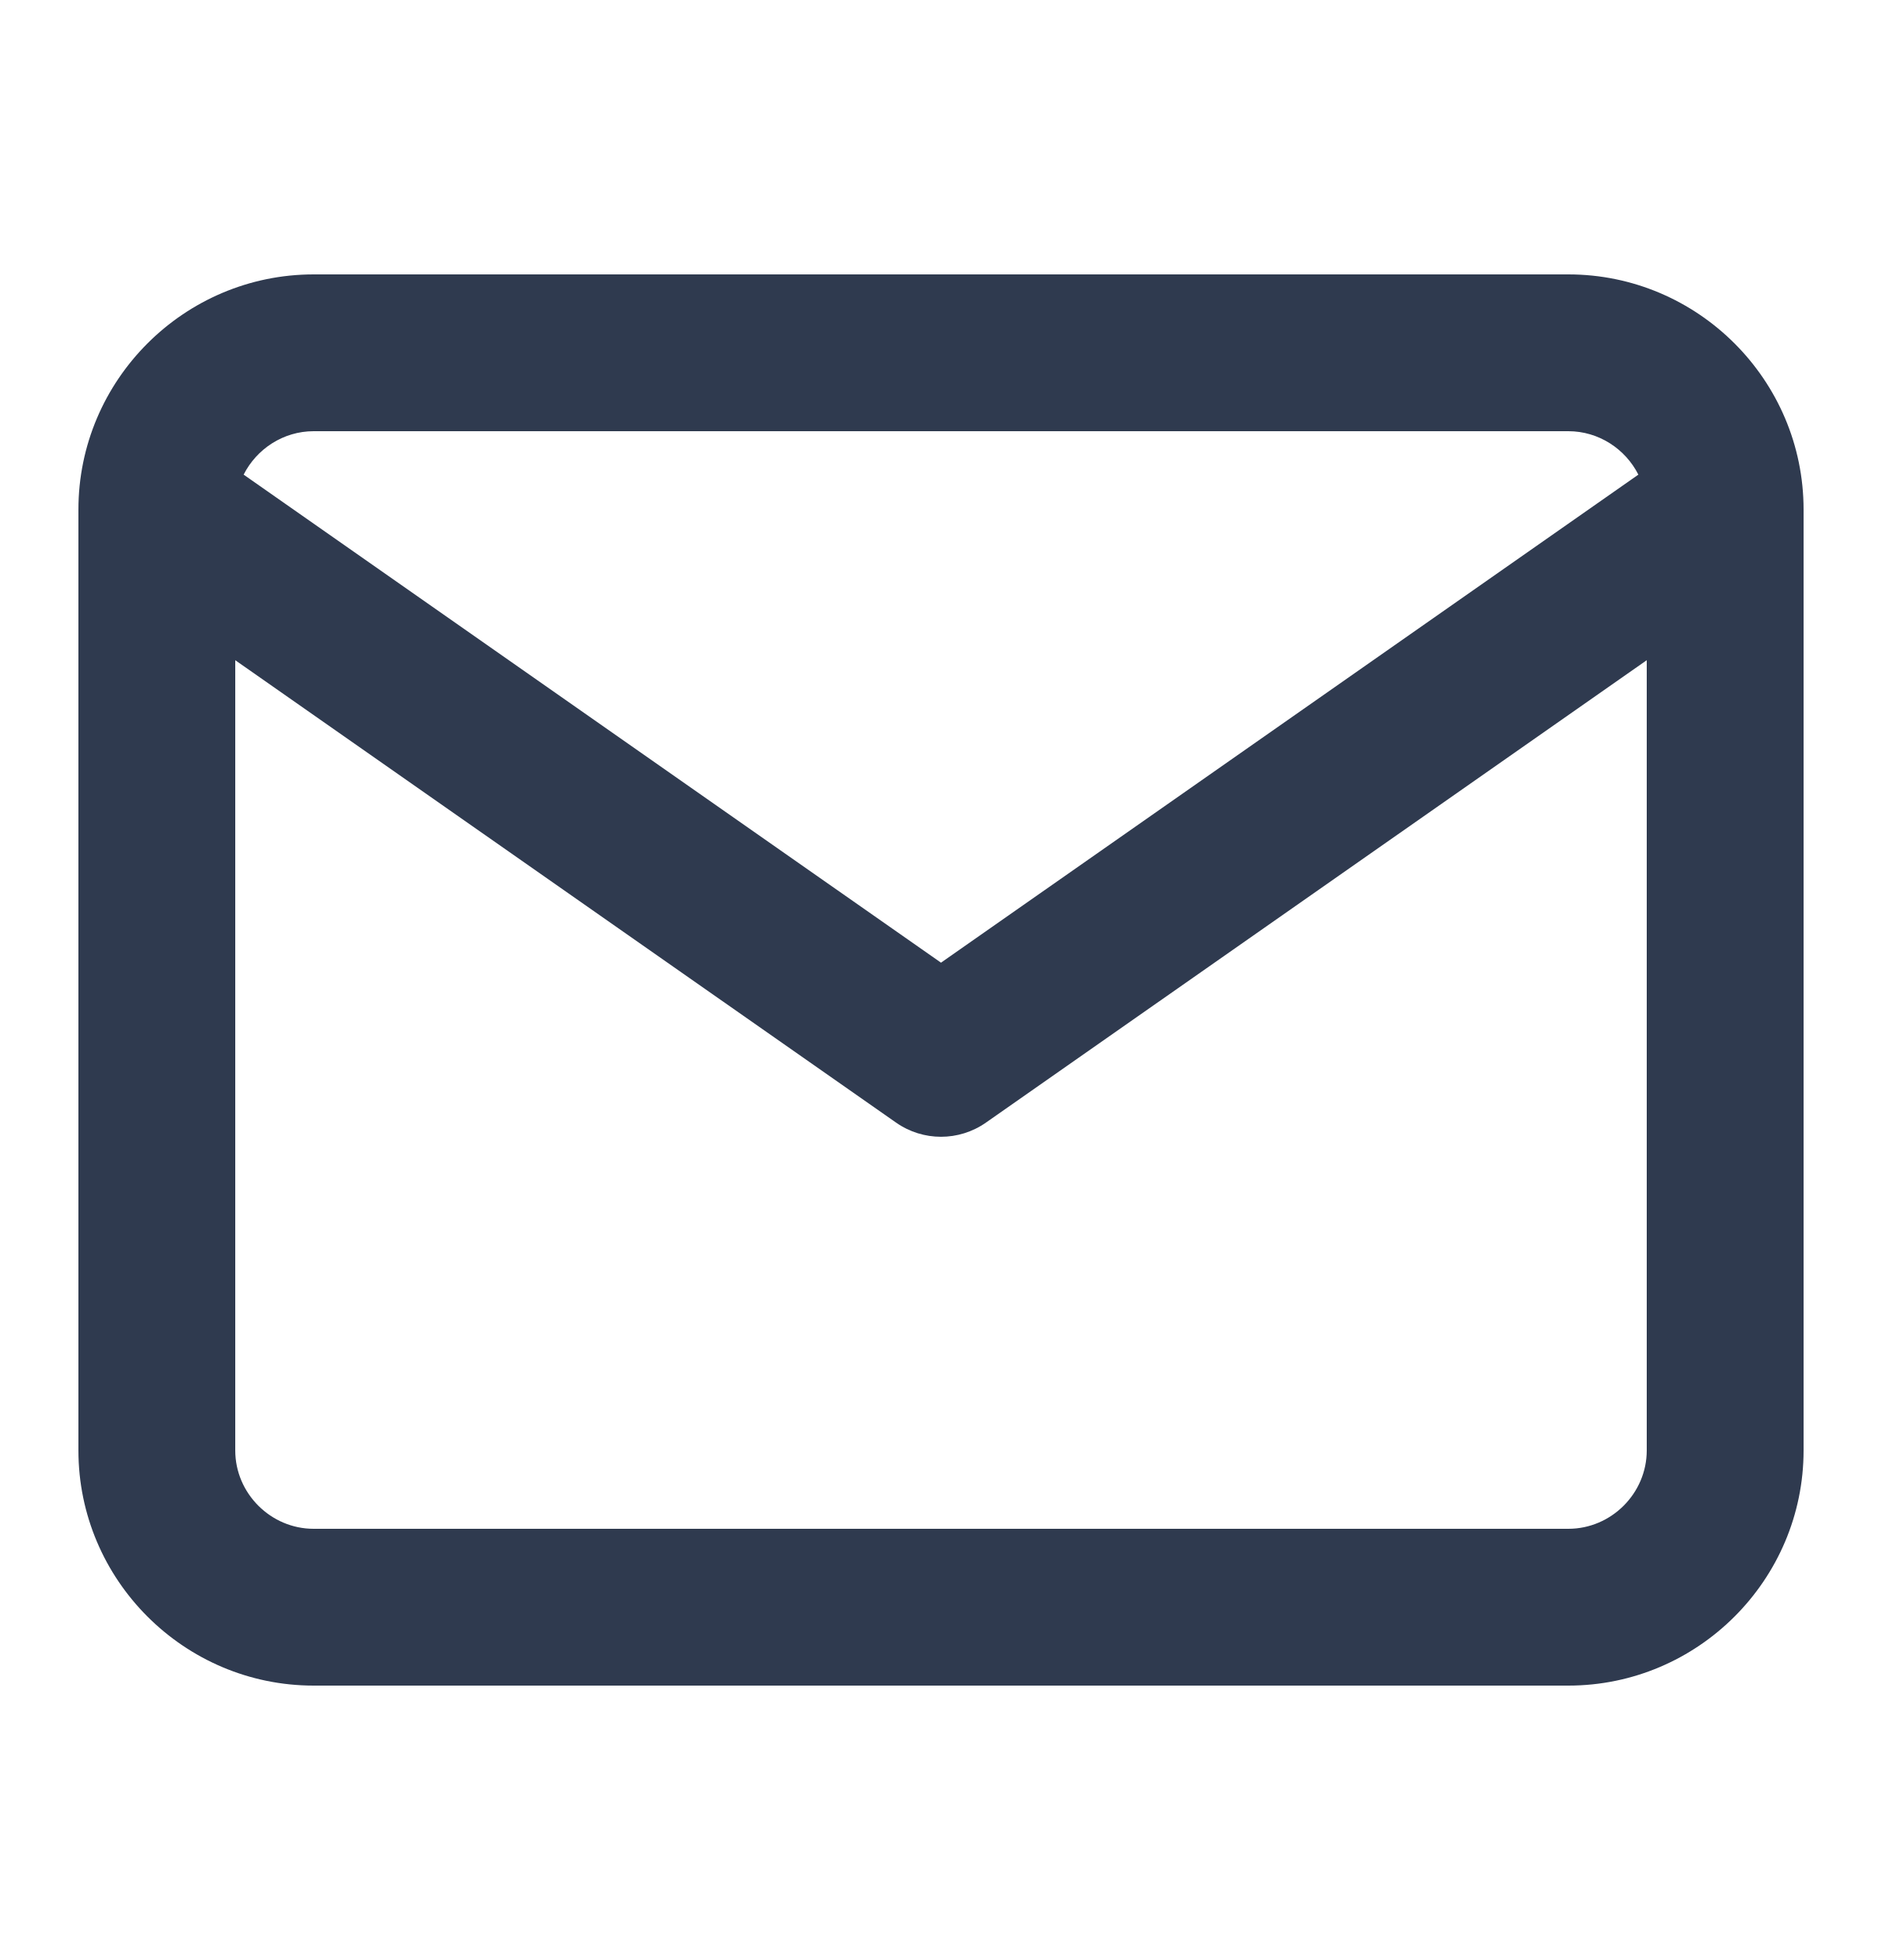
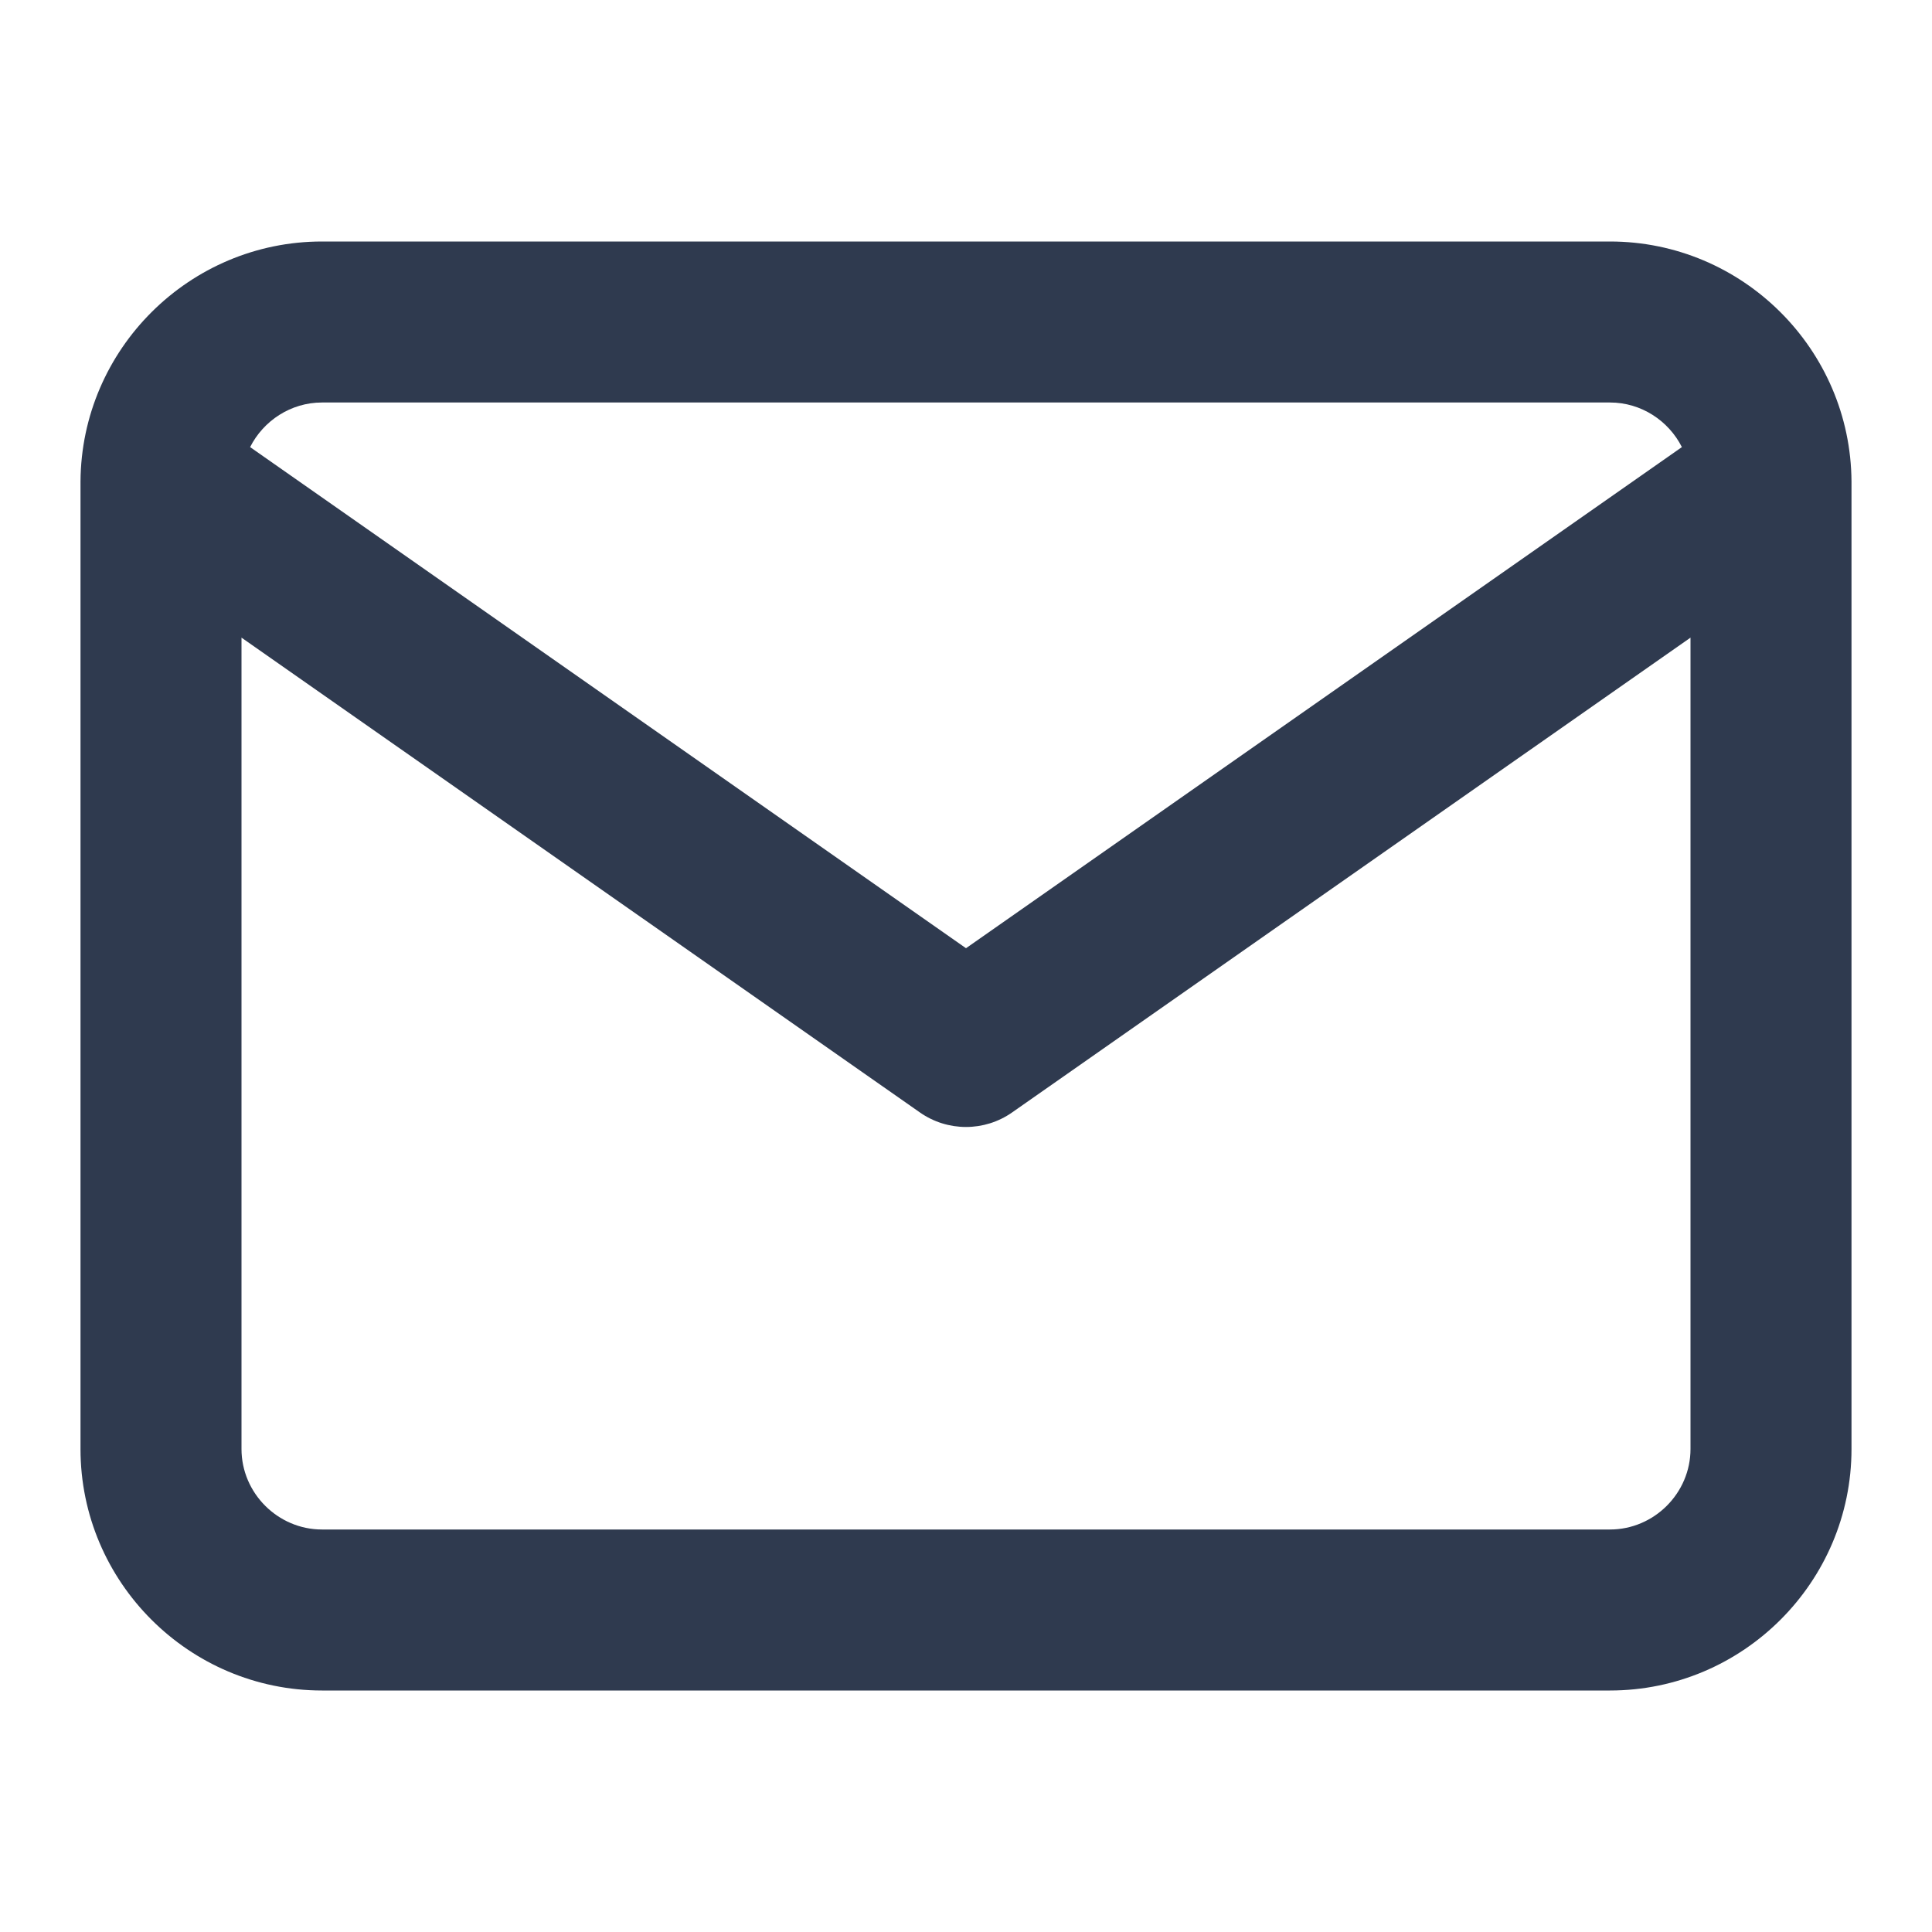
- <svg xmlns="http://www.w3.org/2000/svg" width="24" height="25" viewBox="0 0 24 25" fill="none">
-   <path fill-rule="evenodd" clip-rule="evenodd" d="M3.107 6.054L12 12.279L20.893 6.054C20.728 5.727 20.388 5.5 20 5.5H4C3.612 5.5 3.272 5.727 3.107 6.054ZM21 8.421L12.573 14.319C12.229 14.56 11.771 14.56 11.427 14.319L3 8.421V18.5C3 19.048 3.452 19.5 4 19.5H20C20.548 19.5 21 19.048 21 18.5V8.421ZM1 6.5C1 4.848 2.348 3.5 4 3.5H20C21.652 3.5 23 4.848 23 6.5V18.5C23 20.152 21.652 21.5 20 21.5H4C2.348 21.5 1 20.152 1 18.5V6.5Z" fill="#2F3A4F" />
+ <svg xmlns="http://www.w3.org/2000/svg" width="24" height="24" viewBox="0 0 24 24" fill="none">
+   <path d="M1 5.983C1 5.993 1 6.002 1 6.012V18C1 19.652 2.348 21 4 21H20C21.652 21 23 19.652 23 18V6.012C23 6.003 23 5.993 23 5.983C22.991 4.339 21.647 3 20 3H4C2.353 3 1.009 4.338 1 5.983ZM3.107 5.554C3.272 5.227 3.612 5 4 5H20C20.388 5 20.728 5.227 20.893 5.554L12 11.779L3.107 5.554ZM21 7.921V18C21 18.548 20.548 19 20 19H4C3.452 19 3 18.548 3 18V7.921L11.427 13.819C11.771 14.06 12.229 14.06 12.573 13.819L21 7.921Z" fill="#2F3A4F" />
</svg>
